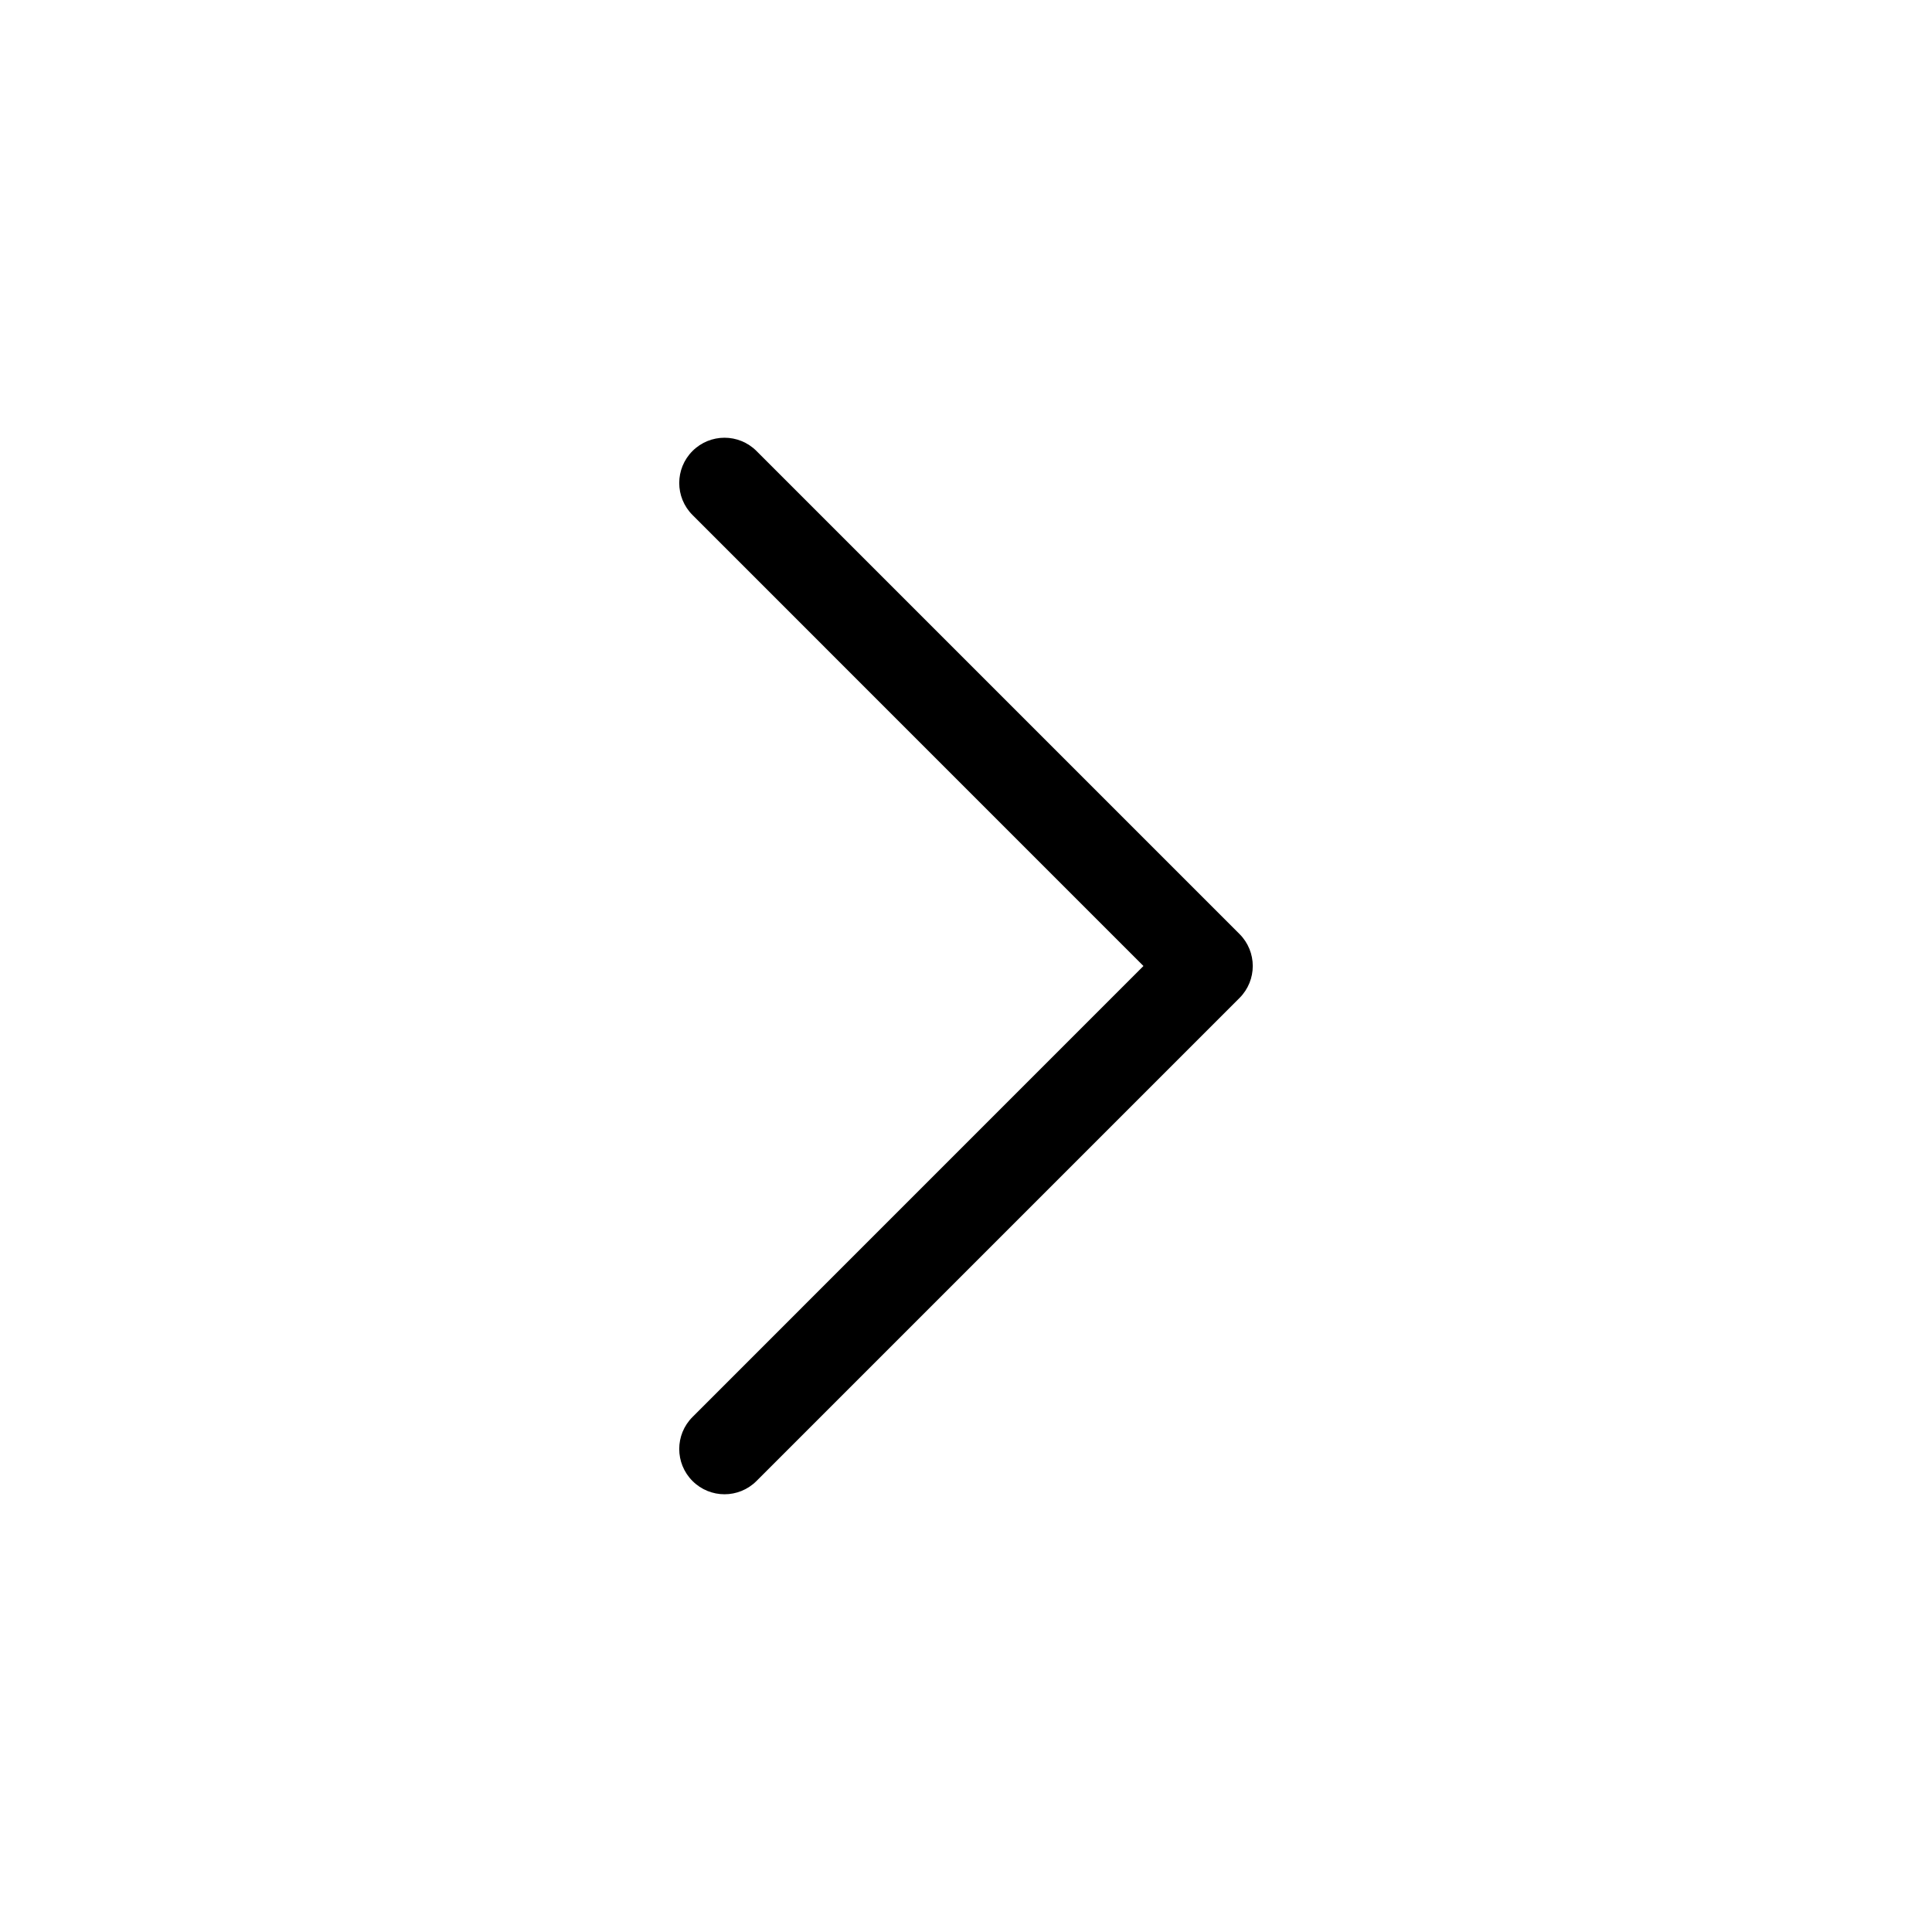
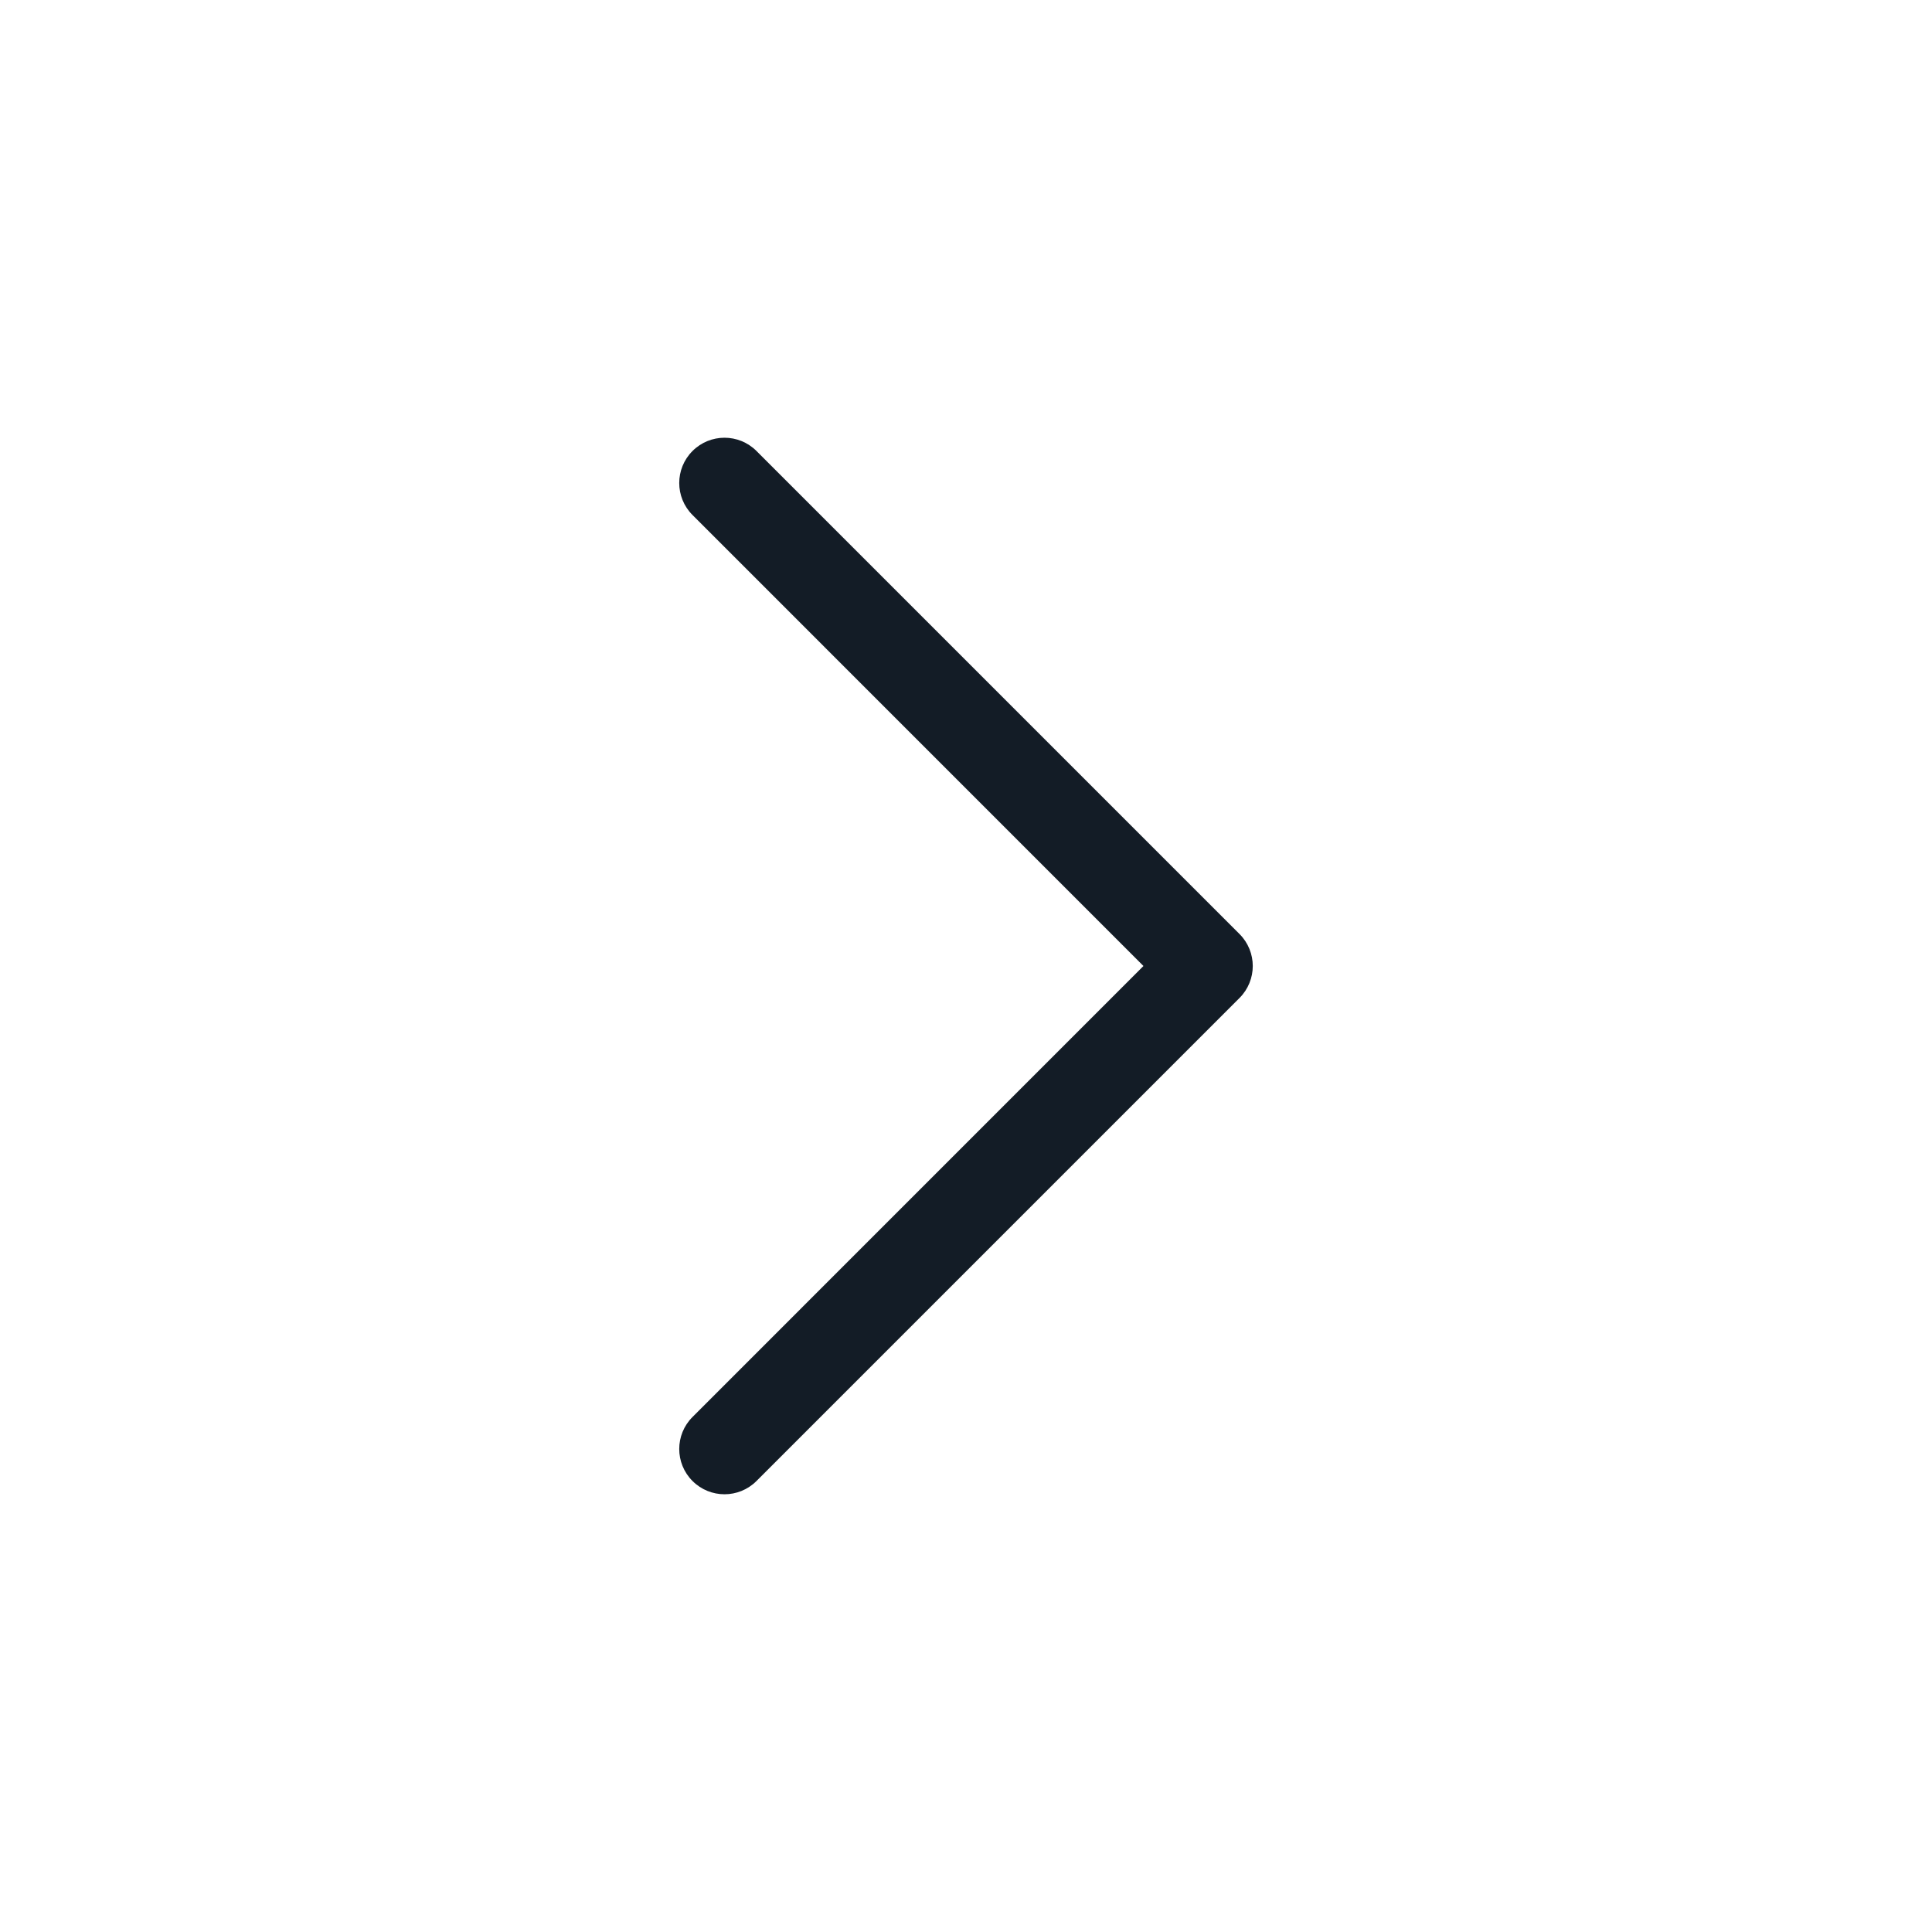
- <svg xmlns="http://www.w3.org/2000/svg" viewBox="0 0 32 32">
-   <path d="M11.47 7.47C11.763 7.177 12.237 7.177 12.53 7.47L20.53 15.47C20.823 15.763 20.823 16.237 20.53 16.53L12.53 24.53C12.237 24.823 11.763 24.823 11.47 24.53C11.177 24.237 11.177 23.763 11.47 23.47L18.939 16L11.47 8.53C11.177 8.237 11.177 7.763 11.47 7.47Z" />
+ <svg xmlns="http://www.w3.org/2000/svg" width="32" height="32" viewBox="0 0 32 32" fill="none">
+   <path fill-rule="evenodd" clip-rule="evenodd" d="M11.47 7.47C11.763 7.177 12.237 7.177 12.53 7.47L20.53 15.47C20.823 15.763 20.823 16.237 20.53 16.53L12.53 24.53C12.237 24.823 11.763 24.823 11.47 24.53C11.177 24.237 11.177 23.763 11.47 23.47L18.939 16L11.47 8.53C11.177 8.237 11.177 7.763 11.47 7.47Z" fill="#131C26" />
</svg>
